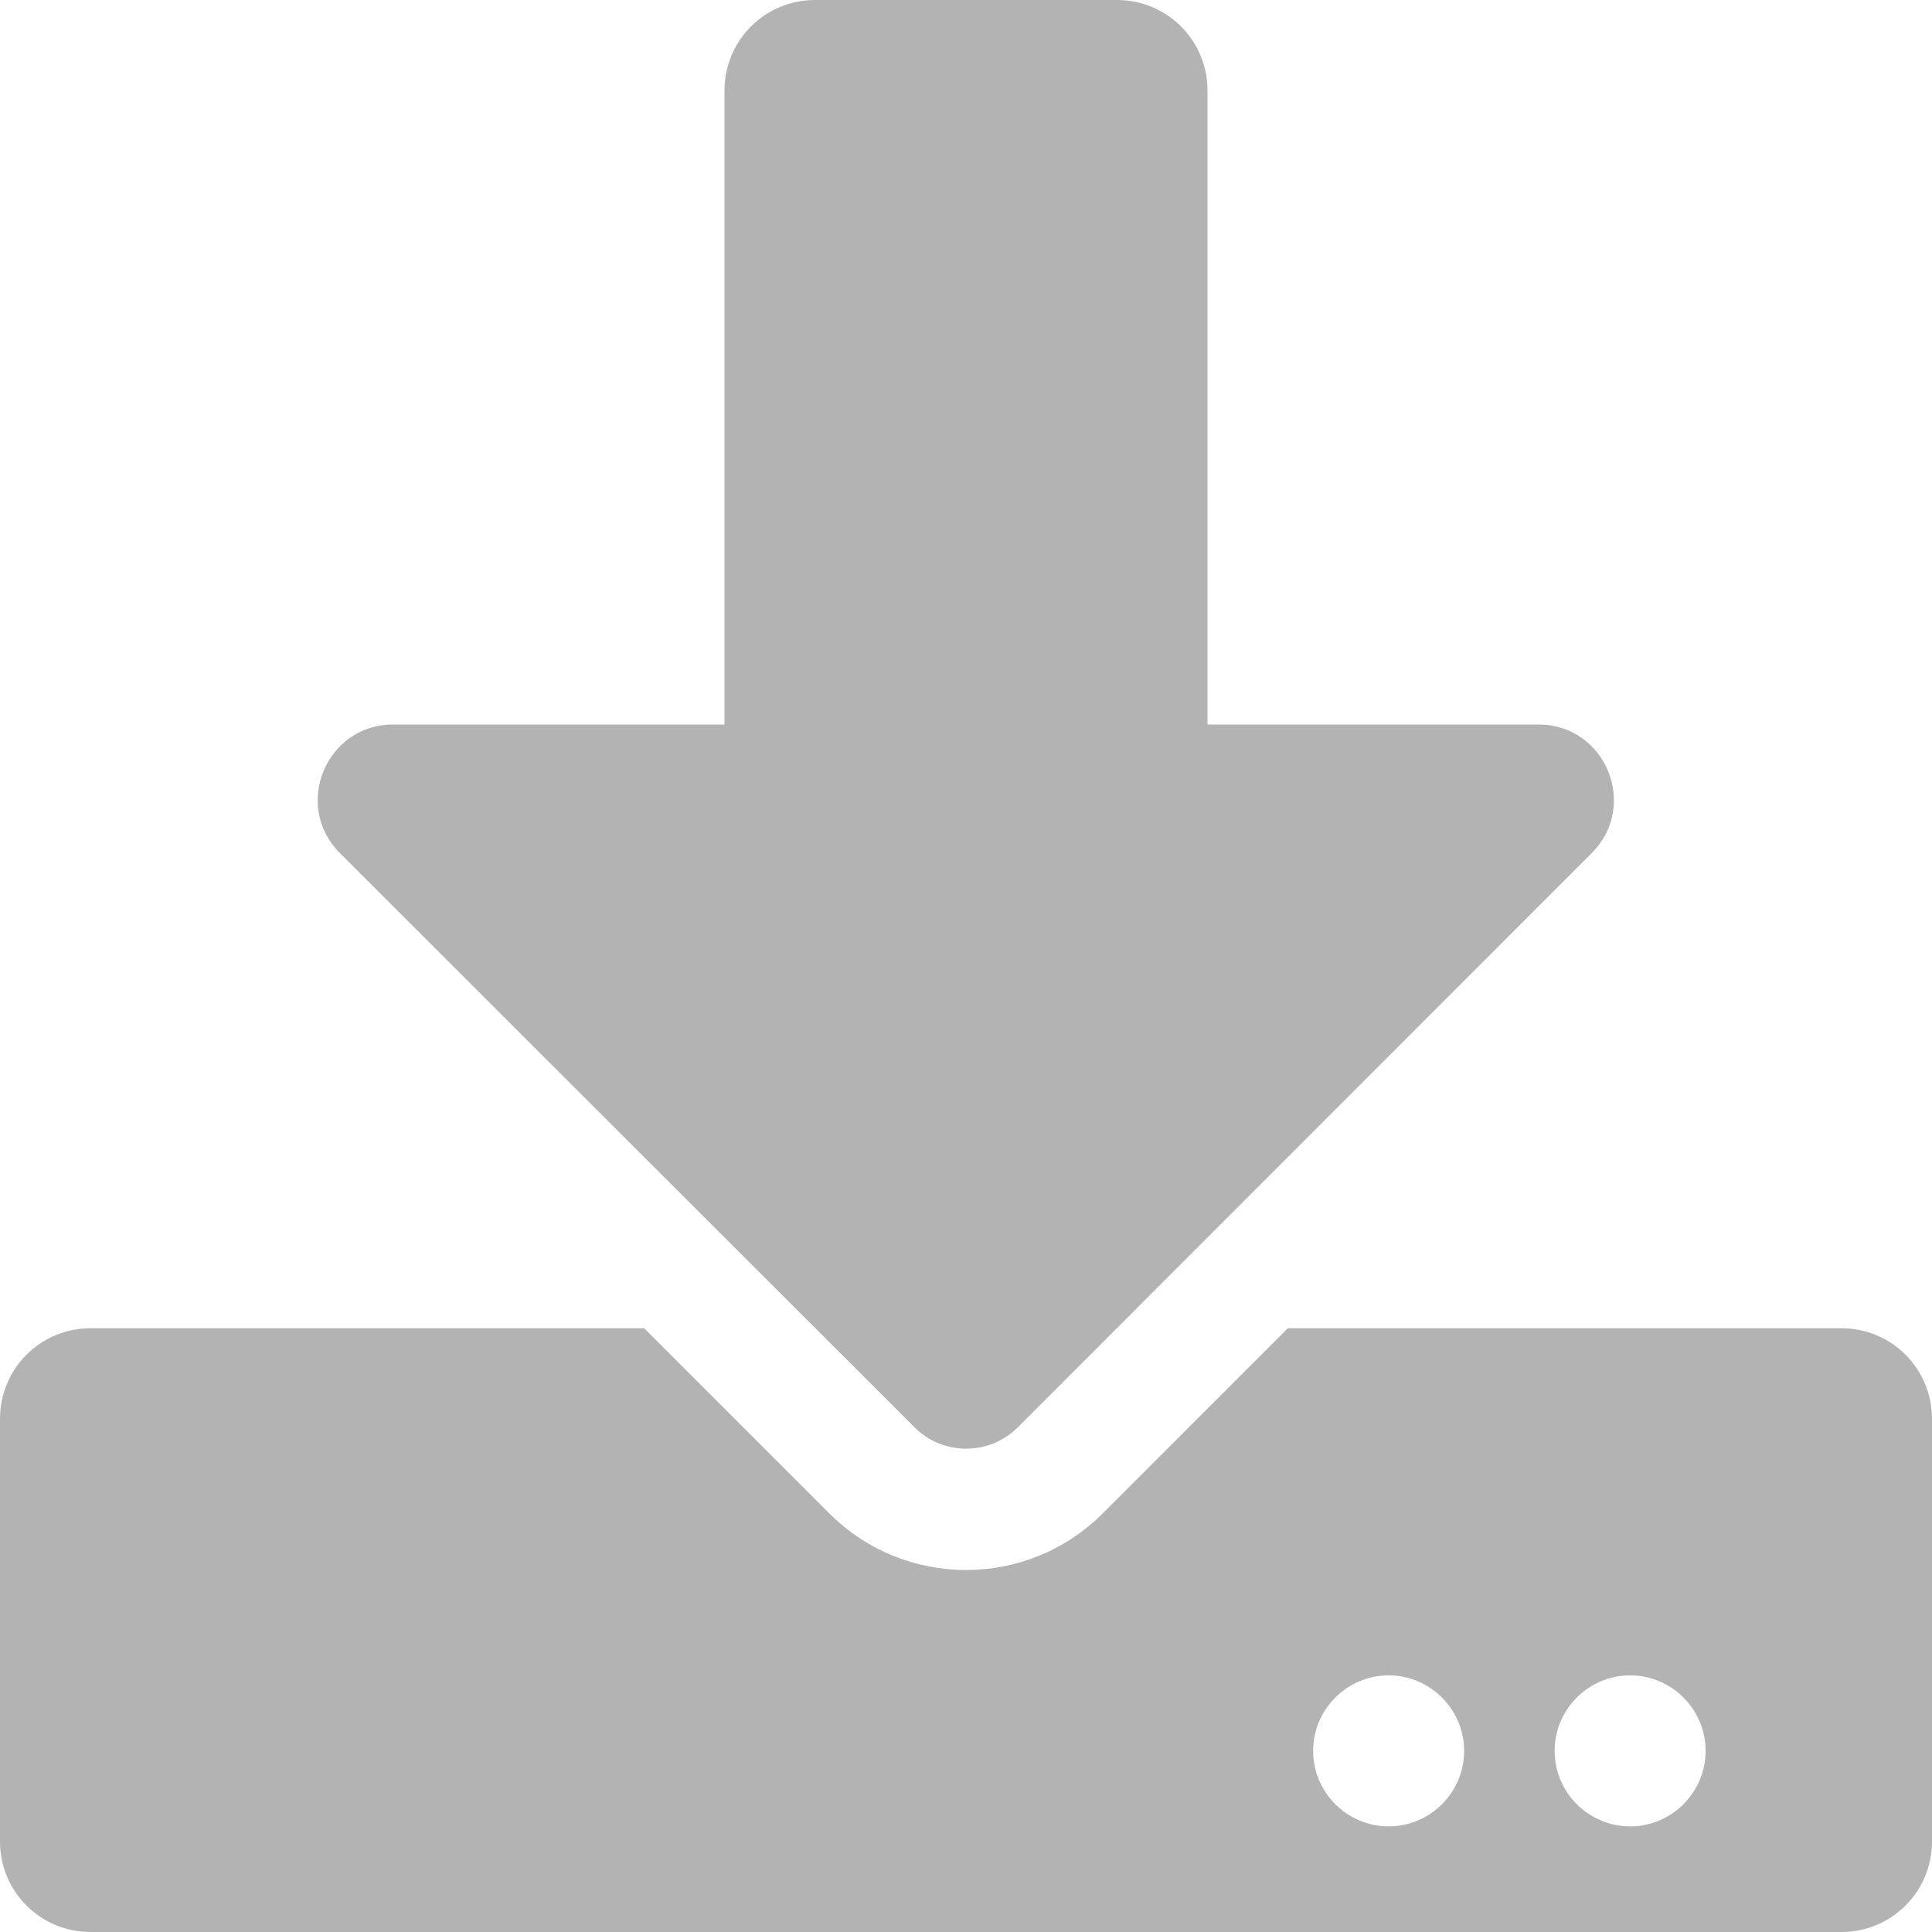
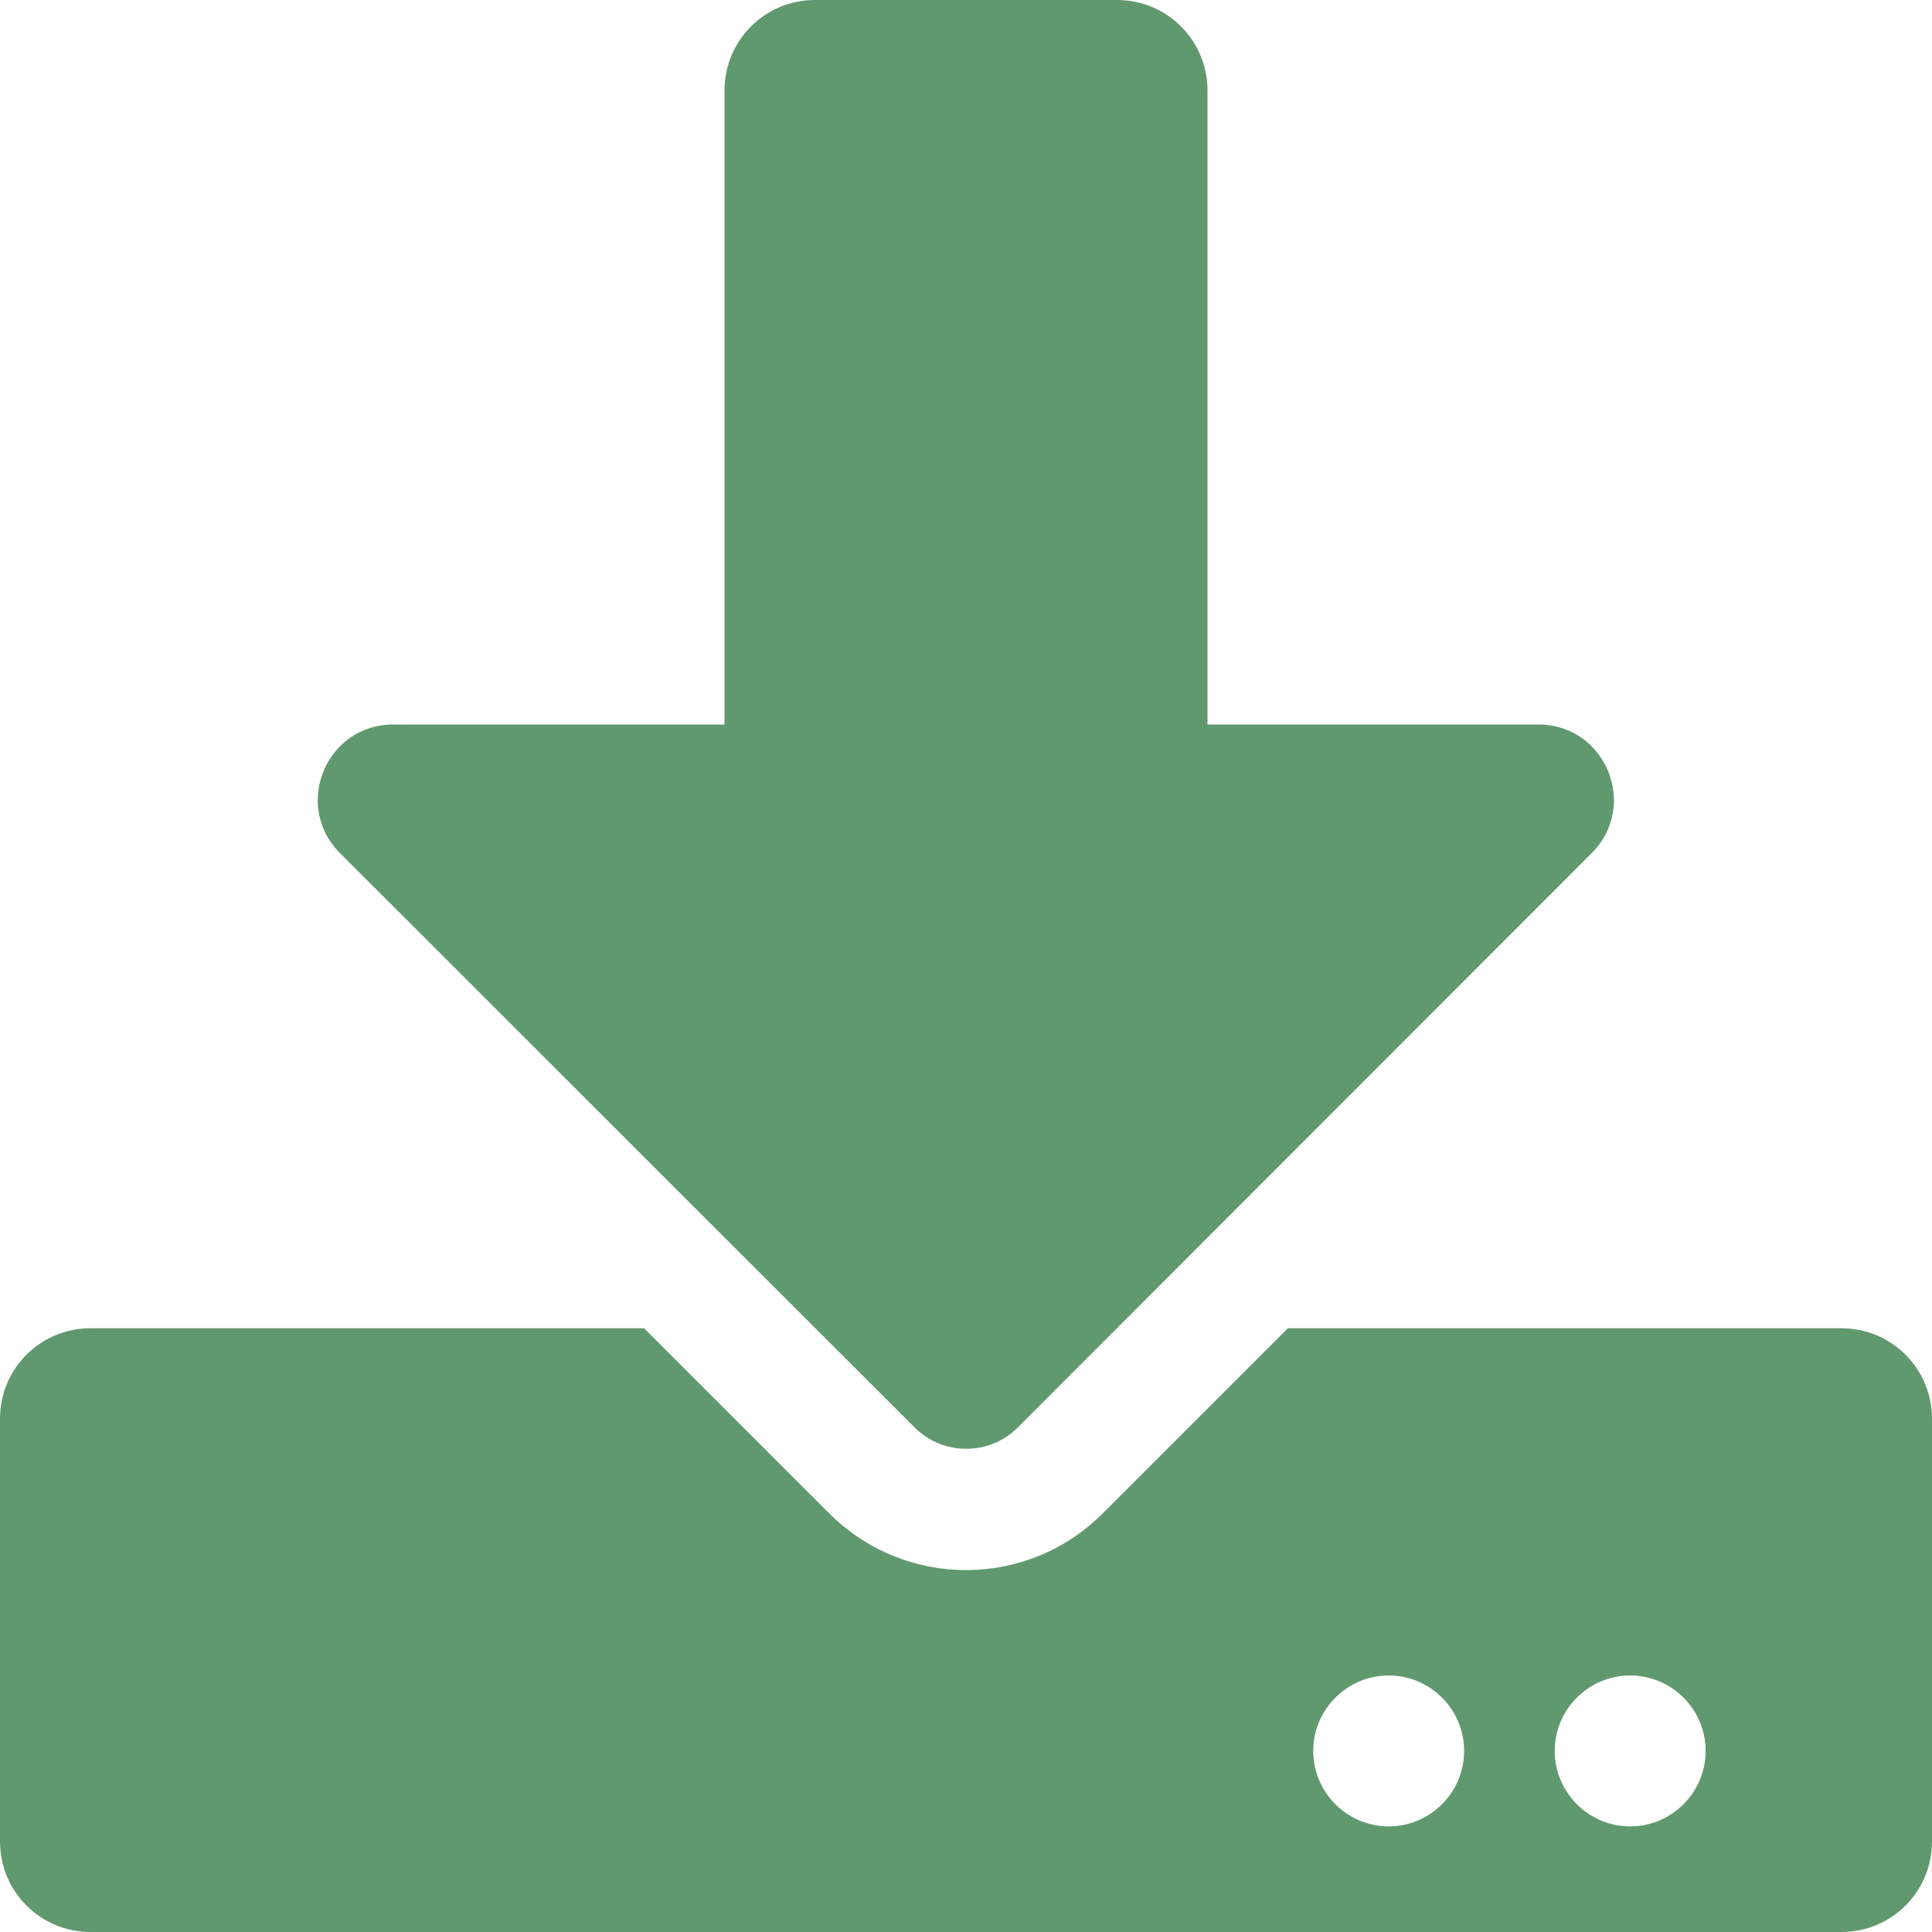
- <svg xmlns="http://www.w3.org/2000/svg" viewBox="0 0 24 24" version="1.1" id="svg4" width="6.35mm" height="6.35mm">
+ <svg xmlns="http://www.w3.org/2000/svg" viewBox="0 0 18 18" version="1.1" id="svg4" width="4.762mm" height="4.762mm">
  <defs id="defs8" />
-   <path d="m 10.125,0 h 3.75 C 14.498,0 15,0.502 15,1.125 V 9 h 4.111 c 0.834,0 1.252,1.008 0.661,1.598 l -7.13,7.134 c -0.352,0.352 -0.928,0.352 -1.28,0 L 4.223,10.598 C 3.633,10.008 4.05,9 4.884,9 H 9 V 1.125 C 9,0.502 9.502,0 10.125,0 Z M 24,17.625 v 5.25 C 24,23.498 23.498,24 22.875,24 H 1.125 C 0.502,24 0,23.498 0,22.875 v -5.25 C 0,17.002 0.502,16.5 1.125,16.5 h 6.877 l 2.297,2.297 c 0.942,0.942 2.461,0.942 3.403,0 L 15.998,16.5 H 22.875 c 0.623,0 1.125,0.502 1.125,1.125 z m -5.812,4.125 c 0,-0.516 -0.422,-0.938 -0.938,-0.938 -0.516,0 -0.938,0.422 -0.938,0.938 0,0.516 0.422,0.938 0.938,0.938 0.516,0 0.938,-0.422 0.938,-0.938 z m 3,0 c 0,-0.516 -0.422,-0.938 -0.938,-0.938 -0.516,0 -0.938,0.422 -0.938,0.938 0,0.516 0.422,0.938 0.938,0.938 0.516,0 0.938,-0.422 0.938,-0.938 z" id="path2" style="stroke-width:0.047;fill:#b3b3b3;fill-opacity:1" />
+   <path d="m 7.594,0 h 2.812 C 10.874,0 11.25,0.376 11.25,0.844 V 6.75 h 3.083 c 0.626,0 0.939,0.756 0.496,1.199 L 9.482,13.3 c -0.264,0.264 -0.696,0.264 -0.96,0 L 3.168,7.949 C 2.725,7.506 3.038,6.75 3.663,6.75 H 6.75 V 0.844 C 6.75,0.376 7.126,0 7.594,0 Z M 18,13.219 v 3.938 C 18,17.624 17.624,18 17.156,18 H 0.844 C 0.376,18 0,17.624 0,17.156 v -3.938 C 0,12.751 0.376,12.375 0.844,12.375 h 5.157 l 1.723,1.723 c 0.707,0.707 1.846,0.707 2.552,0 L 11.999,12.375 H 17.156 C 17.624,12.375 18,12.751 18,13.219 Z m -4.359,3.094 c 0,-0.387 -0.316,-0.703 -0.703,-0.703 -0.387,0 -0.703,0.316 -0.703,0.703 0,0.387 0.316,0.703 0.703,0.703 0.387,0 0.703,-0.316 0.703,-0.703 z m 2.25,0 c 0,-0.387 -0.316,-0.703 -0.703,-0.703 -0.387,0 -0.703,0.316 -0.703,0.703 0,0.387 0.316,0.703 0.703,0.703 0.387,0 0.703,-0.316 0.703,-0.703 z" id="path2" style="fill:#61996e;fill-opacity:1;stroke-width:0.035" />
</svg>
